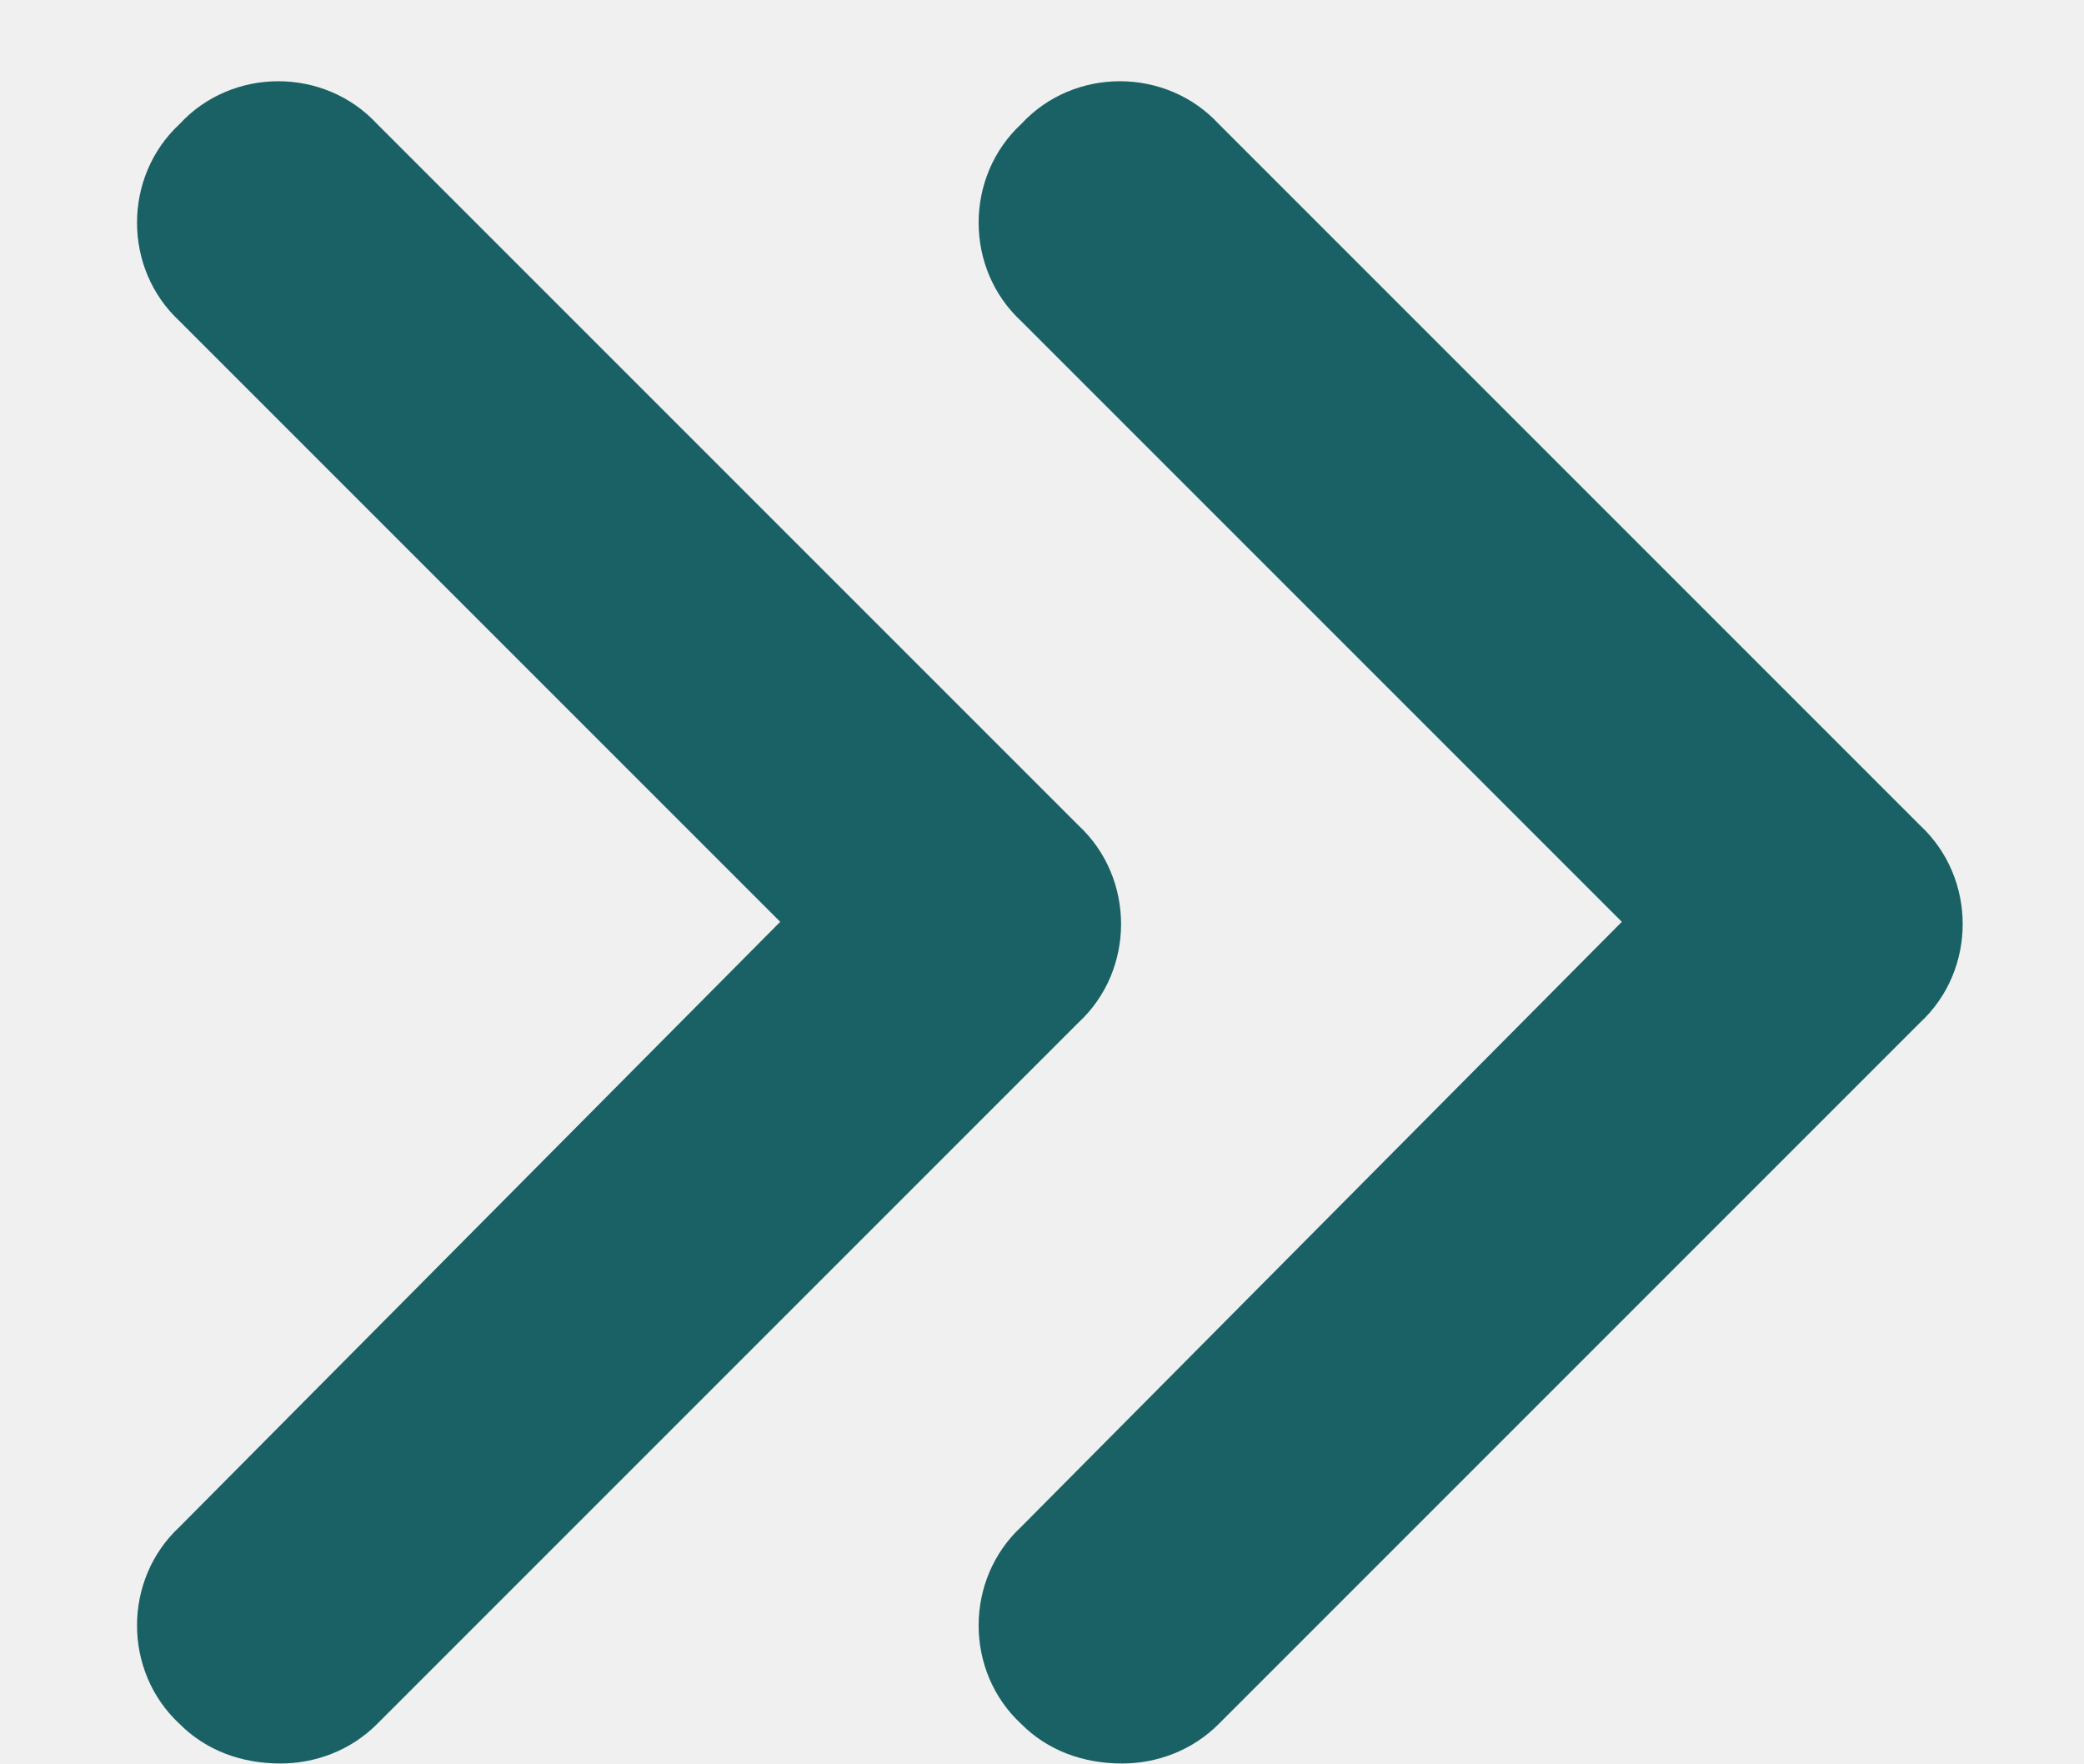
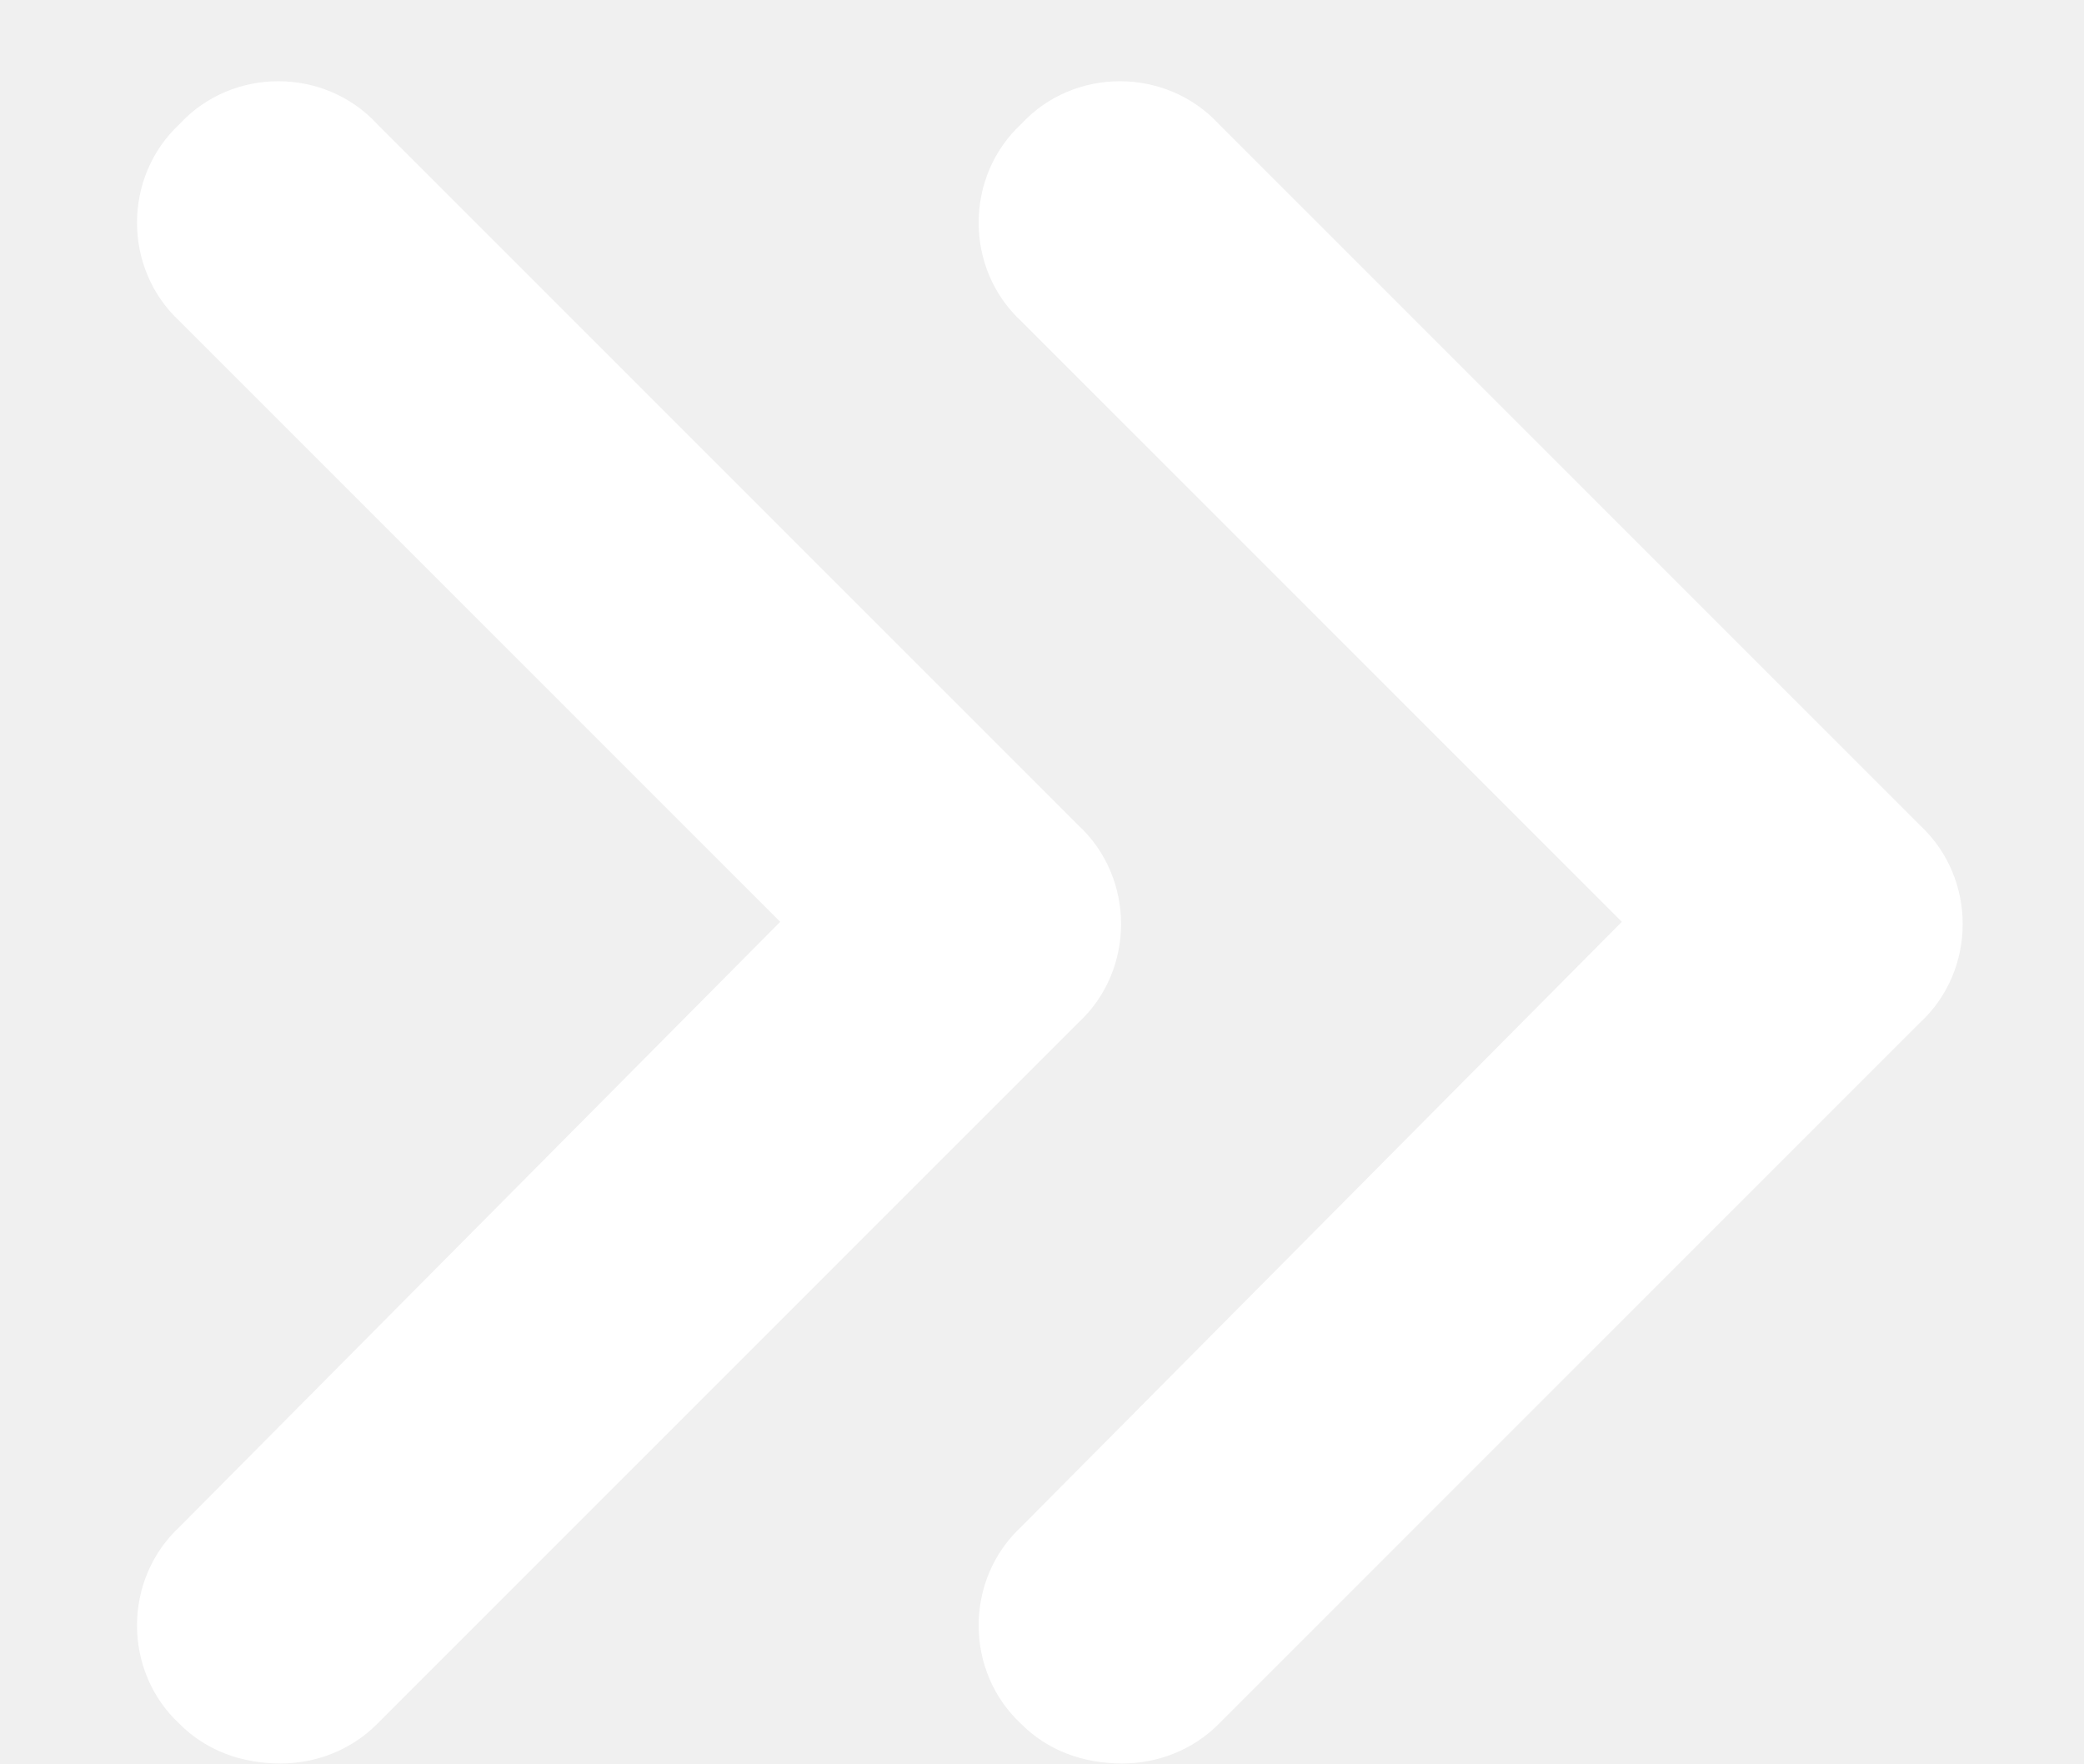
<svg xmlns="http://www.w3.org/2000/svg" width="13" height="11" viewBox="0 0 13 11" fill="none">
-   <path d="M6.727 5.148C7.082 5.477 7.082 6.051 6.727 6.379L2.352 10.754C2.188 10.918 1.969 11 1.75 11C1.504 11 1.285 10.918 1.121 10.754C0.766 10.426 0.766 9.852 1.121 9.523L4.867 5.75L1.121 2.004C0.766 1.676 0.766 1.102 1.121 0.773C1.449 0.418 2.023 0.418 2.352 0.773L6.727 5.148ZM11.977 5.148C12.332 5.477 12.332 6.051 11.977 6.379L7.602 10.754C7.438 10.918 7.219 11 7 11C6.754 11 6.535 10.918 6.371 10.754C6.016 10.426 6.016 9.852 6.371 9.523L10.117 5.75L6.371 2.004C6.016 1.676 6.016 1.102 6.371 0.773C6.699 0.418 7.273 0.418 7.602 0.773L11.977 5.148Z" fill="#196164" />
+   <path d="M6.727 5.148C7.082 5.477 7.082 6.051 6.727 6.379L2.352 10.754C2.188 10.918 1.969 11 1.75 11C1.504 11 1.285 10.918 1.121 10.754C0.766 10.426 0.766 9.852 1.121 9.523L4.867 5.75L1.121 2.004C0.766 1.676 0.766 1.102 1.121 0.773C1.449 0.418 2.023 0.418 2.352 0.773L6.727 5.148ZM11.977 5.148C12.332 5.477 12.332 6.051 11.977 6.379L7.602 10.754C7.438 10.918 7.219 11 7 11C6.754 11 6.535 10.918 6.371 10.754C6.016 10.426 6.016 9.852 6.371 9.523L10.117 5.75L6.371 2.004C6.016 1.676 6.016 1.102 6.371 0.773C6.699 0.418 7.273 0.418 7.602 0.773L11.977 5.148Z" fill="#ffffff" />
</svg>
